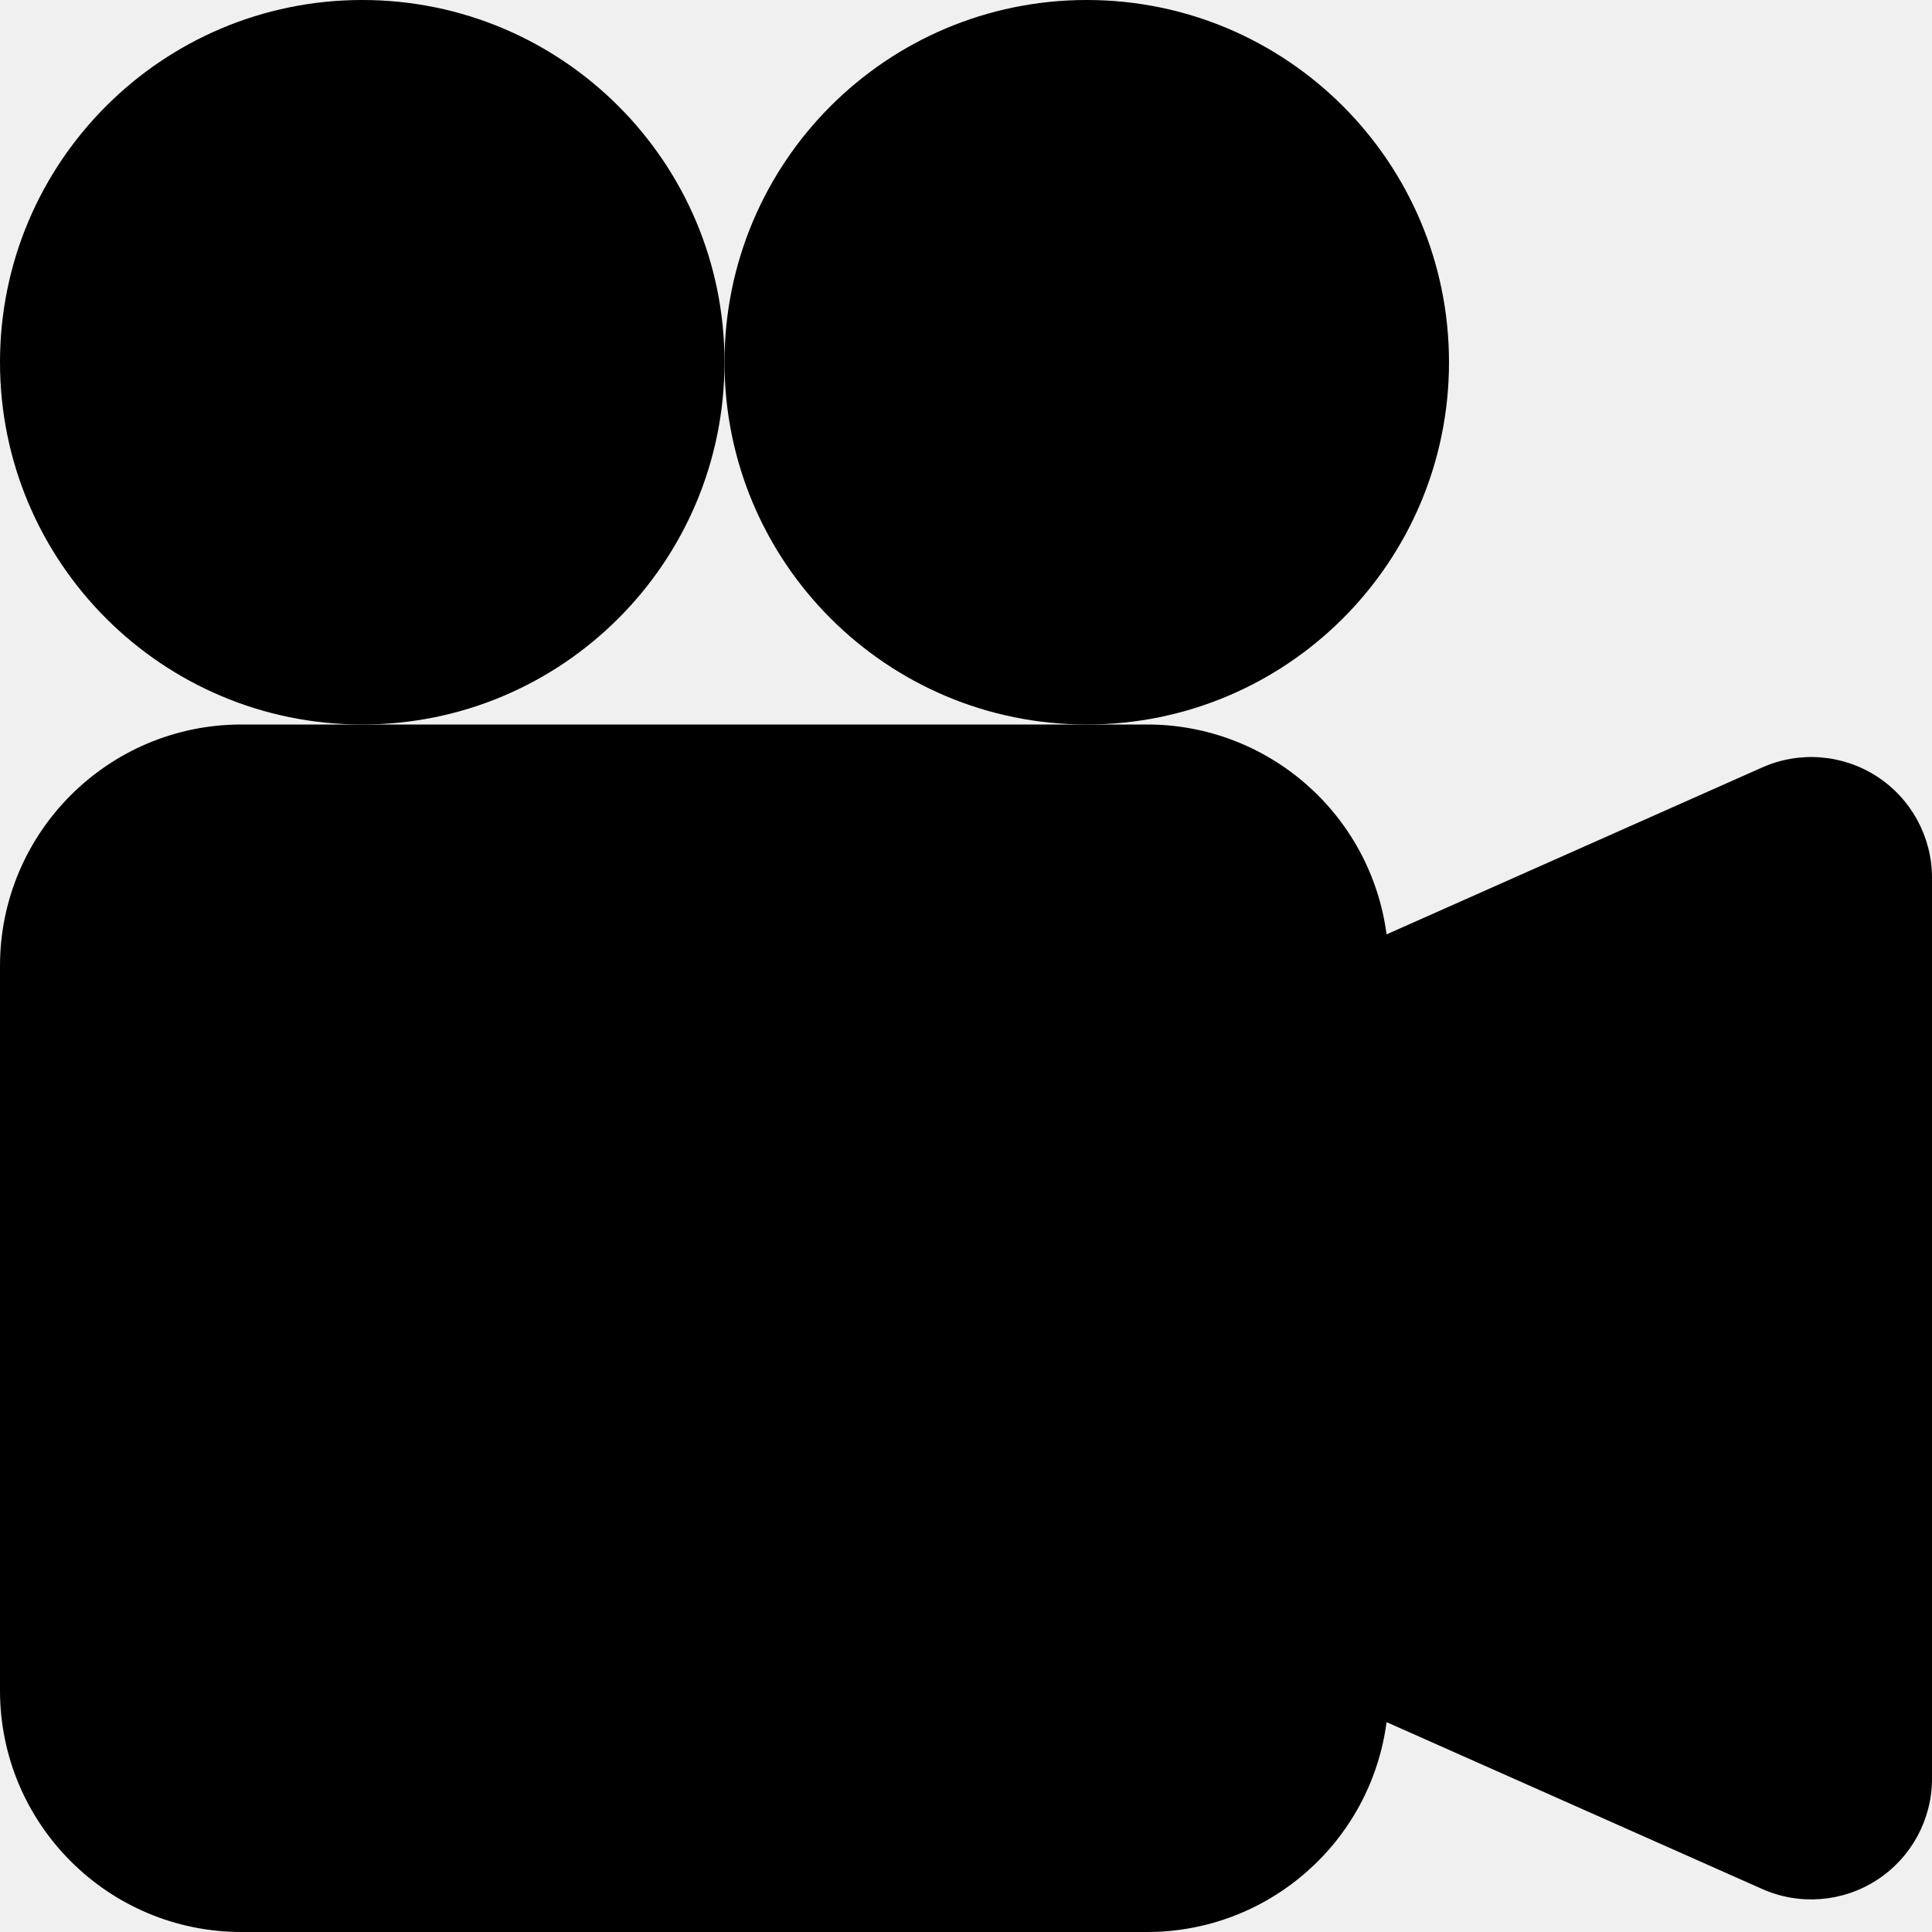
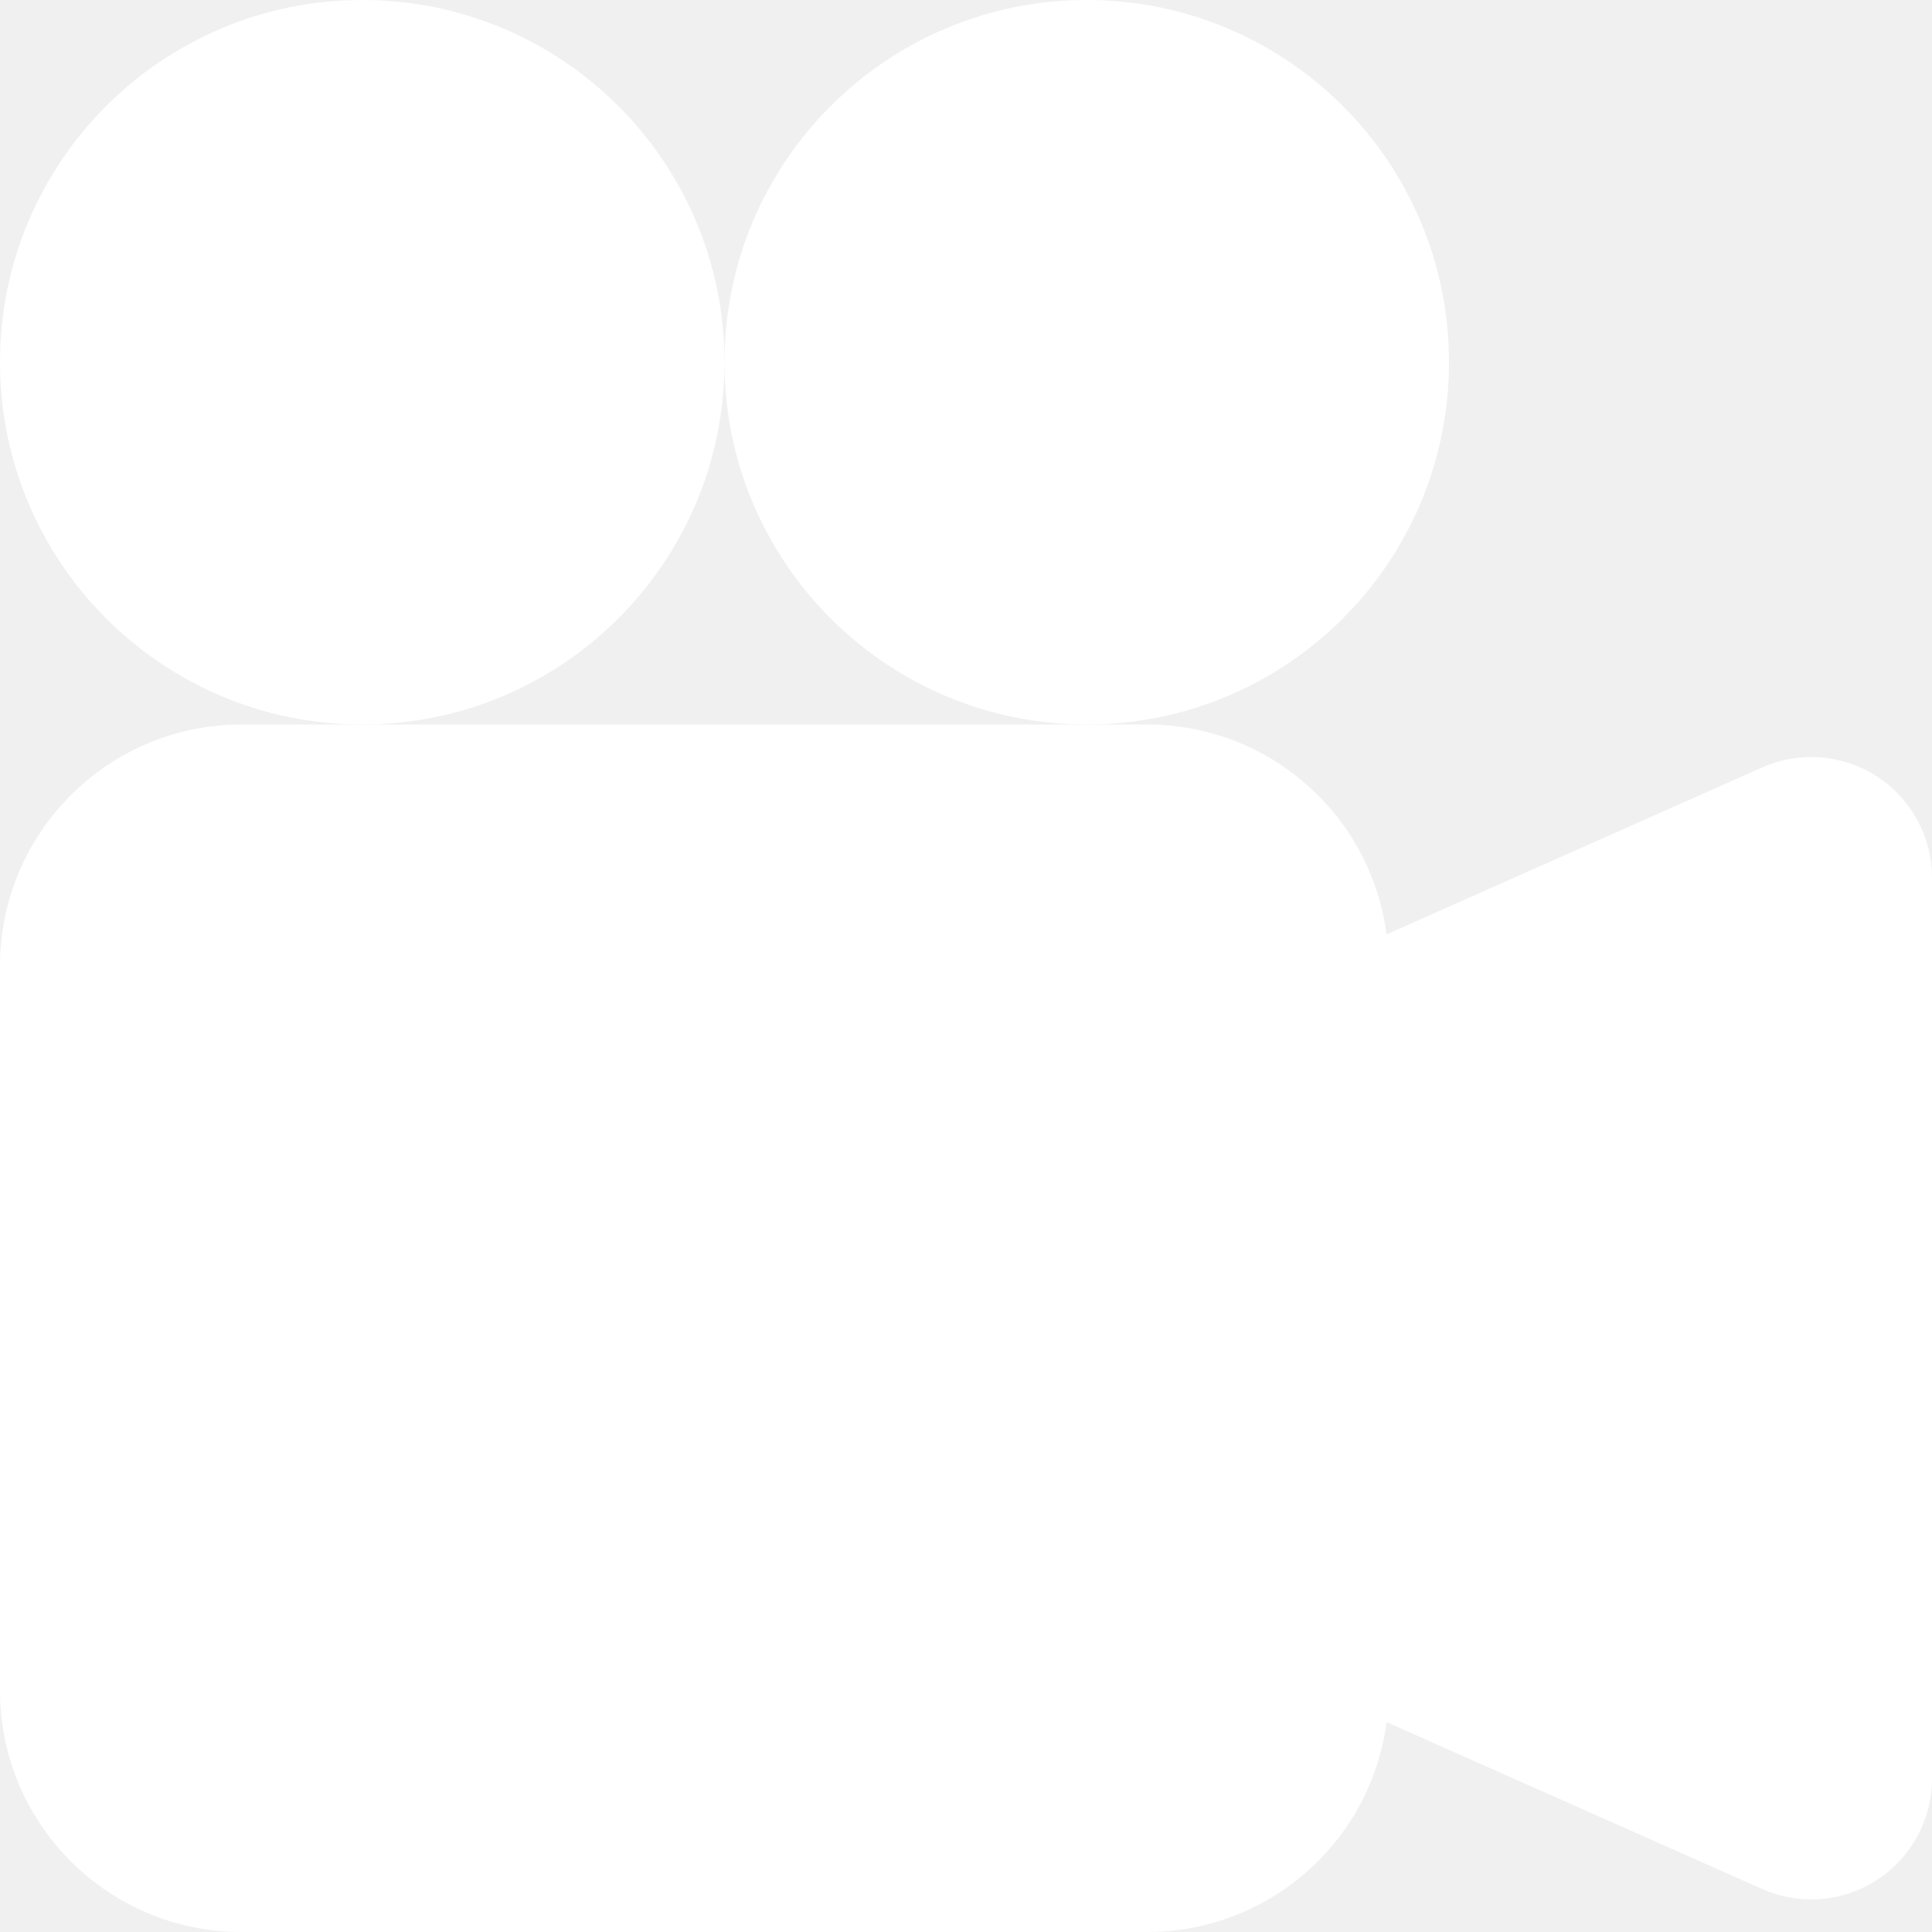
- <svg xmlns="http://www.w3.org/2000/svg" width="16" height="16" fill="currentColor" class="bi bi-camera-reels-fill" viewBox="0 0 16 16">
+ <svg xmlns="http://www.w3.org/2000/svg" width="16" height="16" fill="white" class="bi bi-camera-reels-fill" viewBox="0 0 16 16">
  <path d="M6 3a3 3 0 1 1-6 0 3 3 0 0 1 6 0" />
  <path d="M9 6a3 3 0 1 1 0-6 3 3 0 0 1 0 6" />
  <path d="M9 6h.5a2 2 0 0 1 1.983 1.738l3.11-1.382A1 1 0 0 1 16 7.269v7.462a1 1 0 0 1-1.406.913l-3.111-1.382A2 2 0 0 1 9.5 16H2a2 2 0 0 1-2-2V8a2 2 0 0 1 2-2z" />
</svg>
